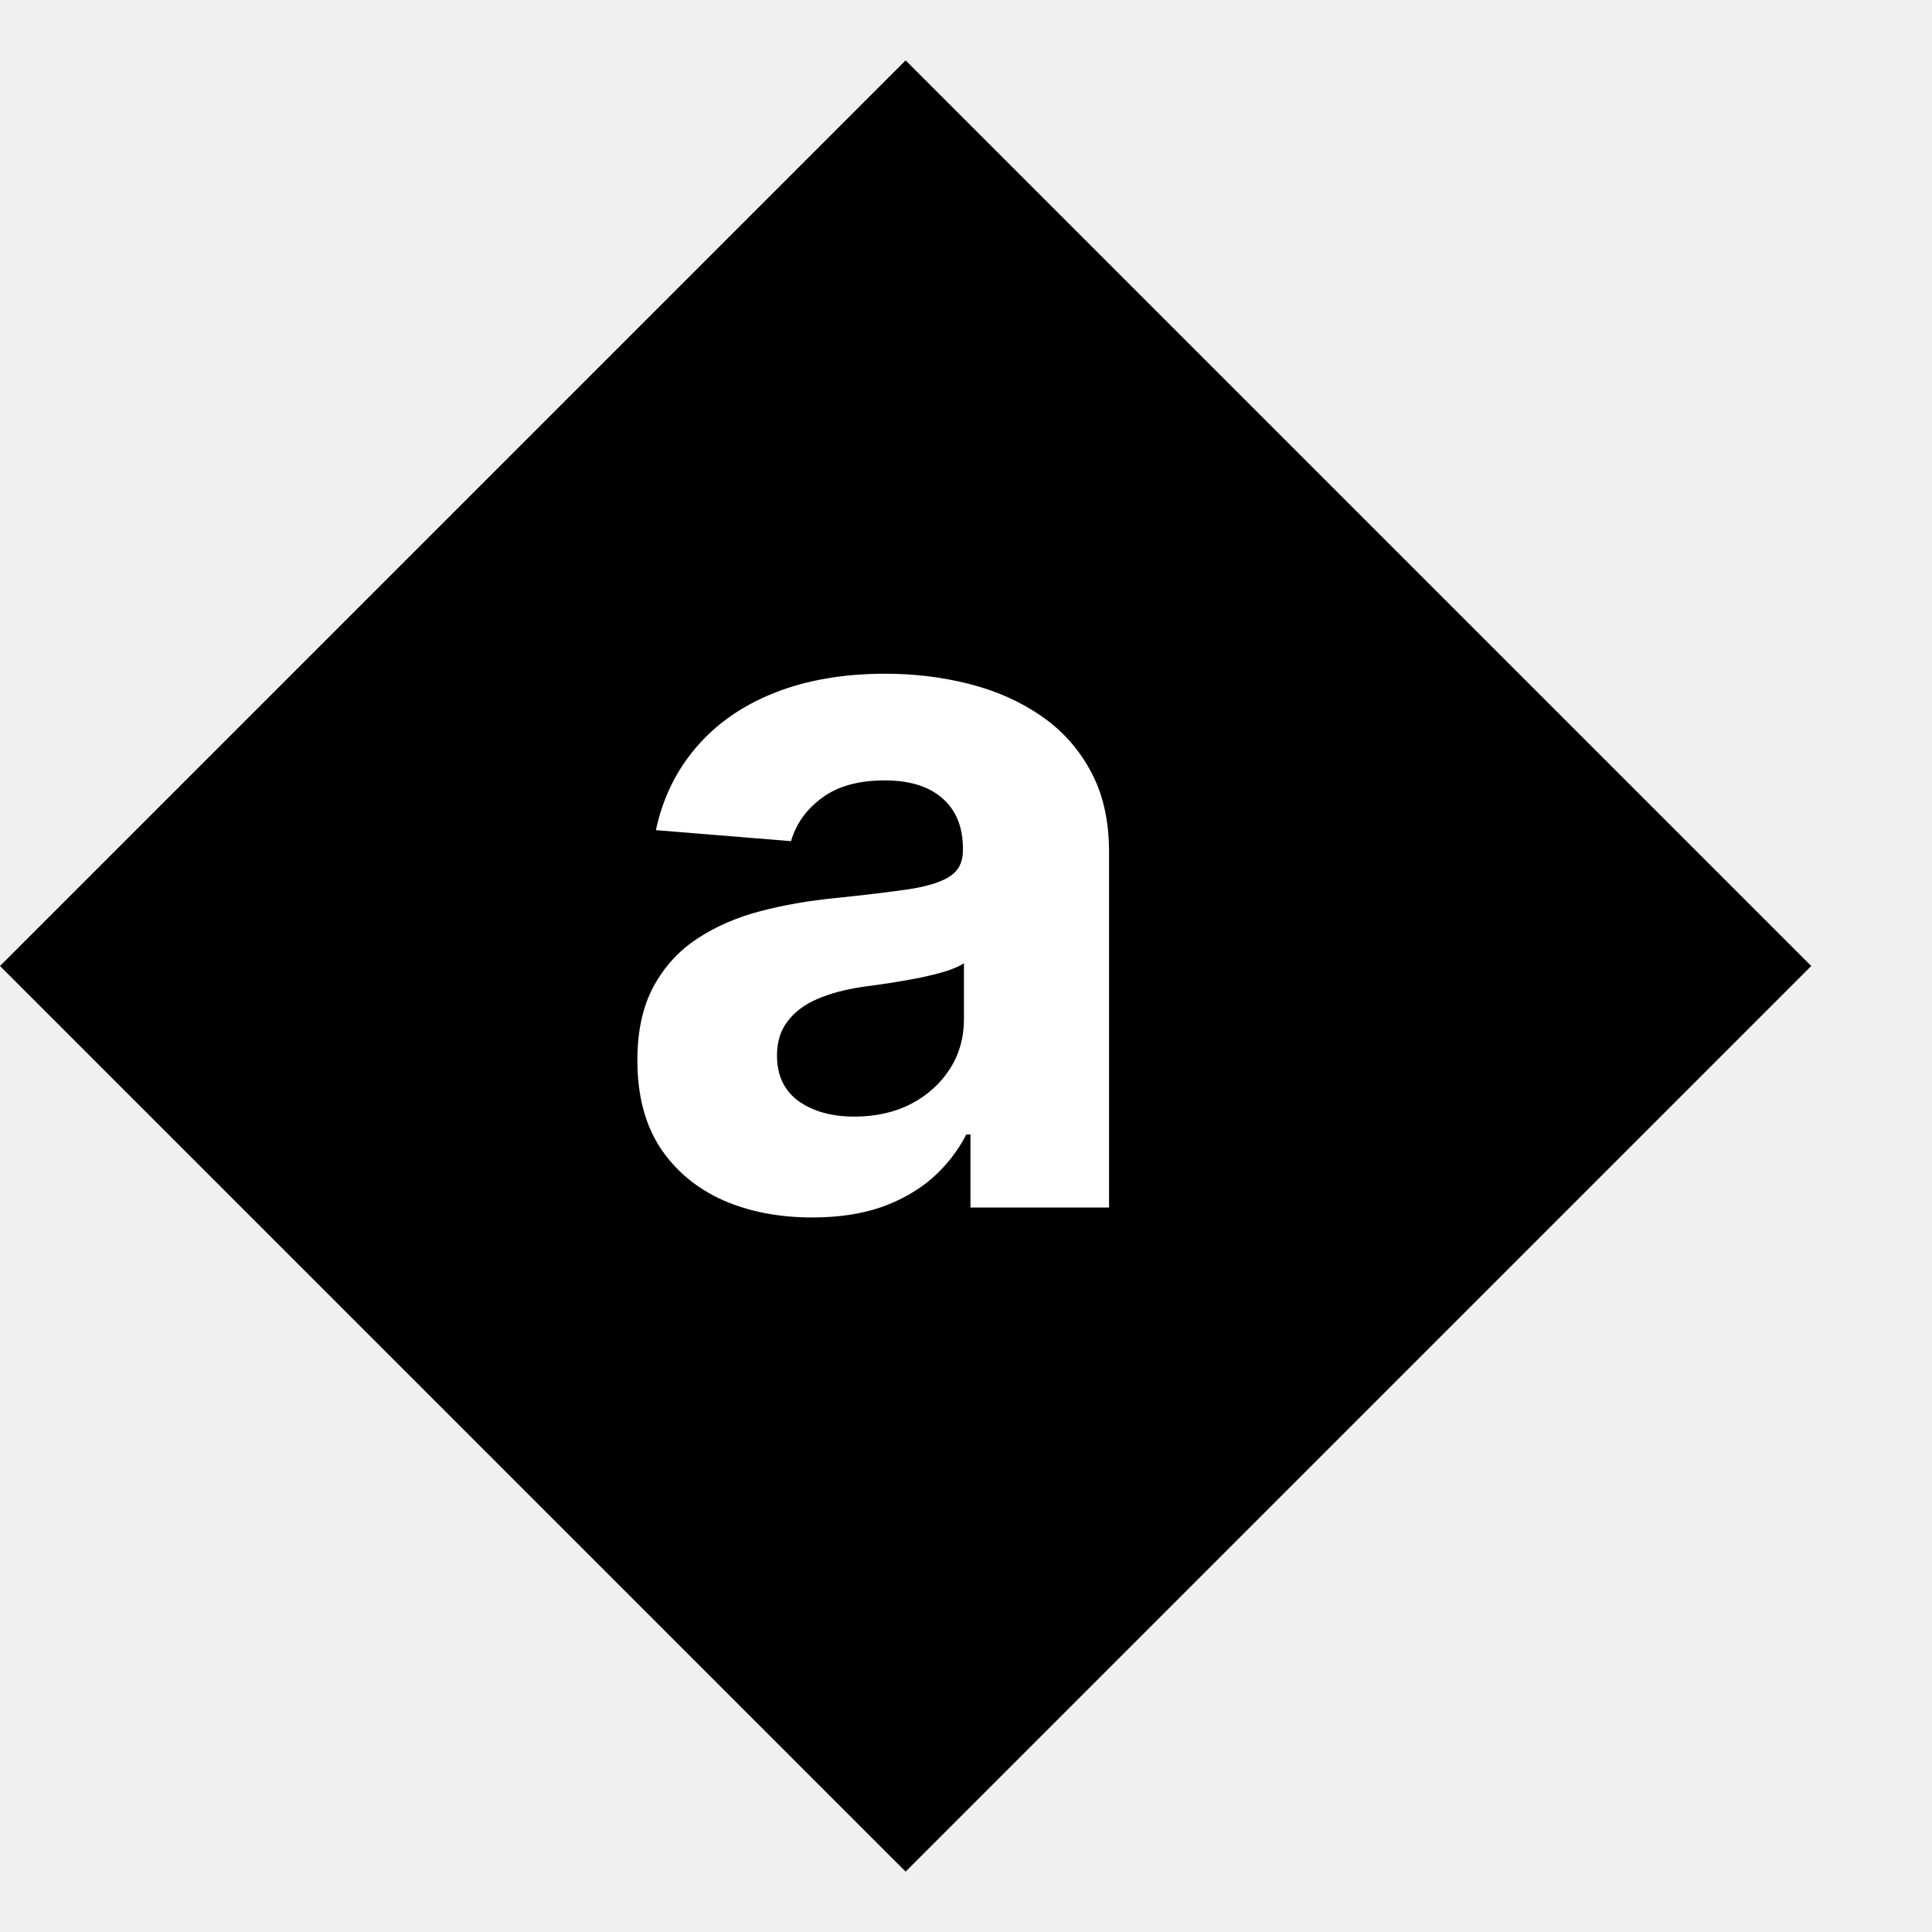
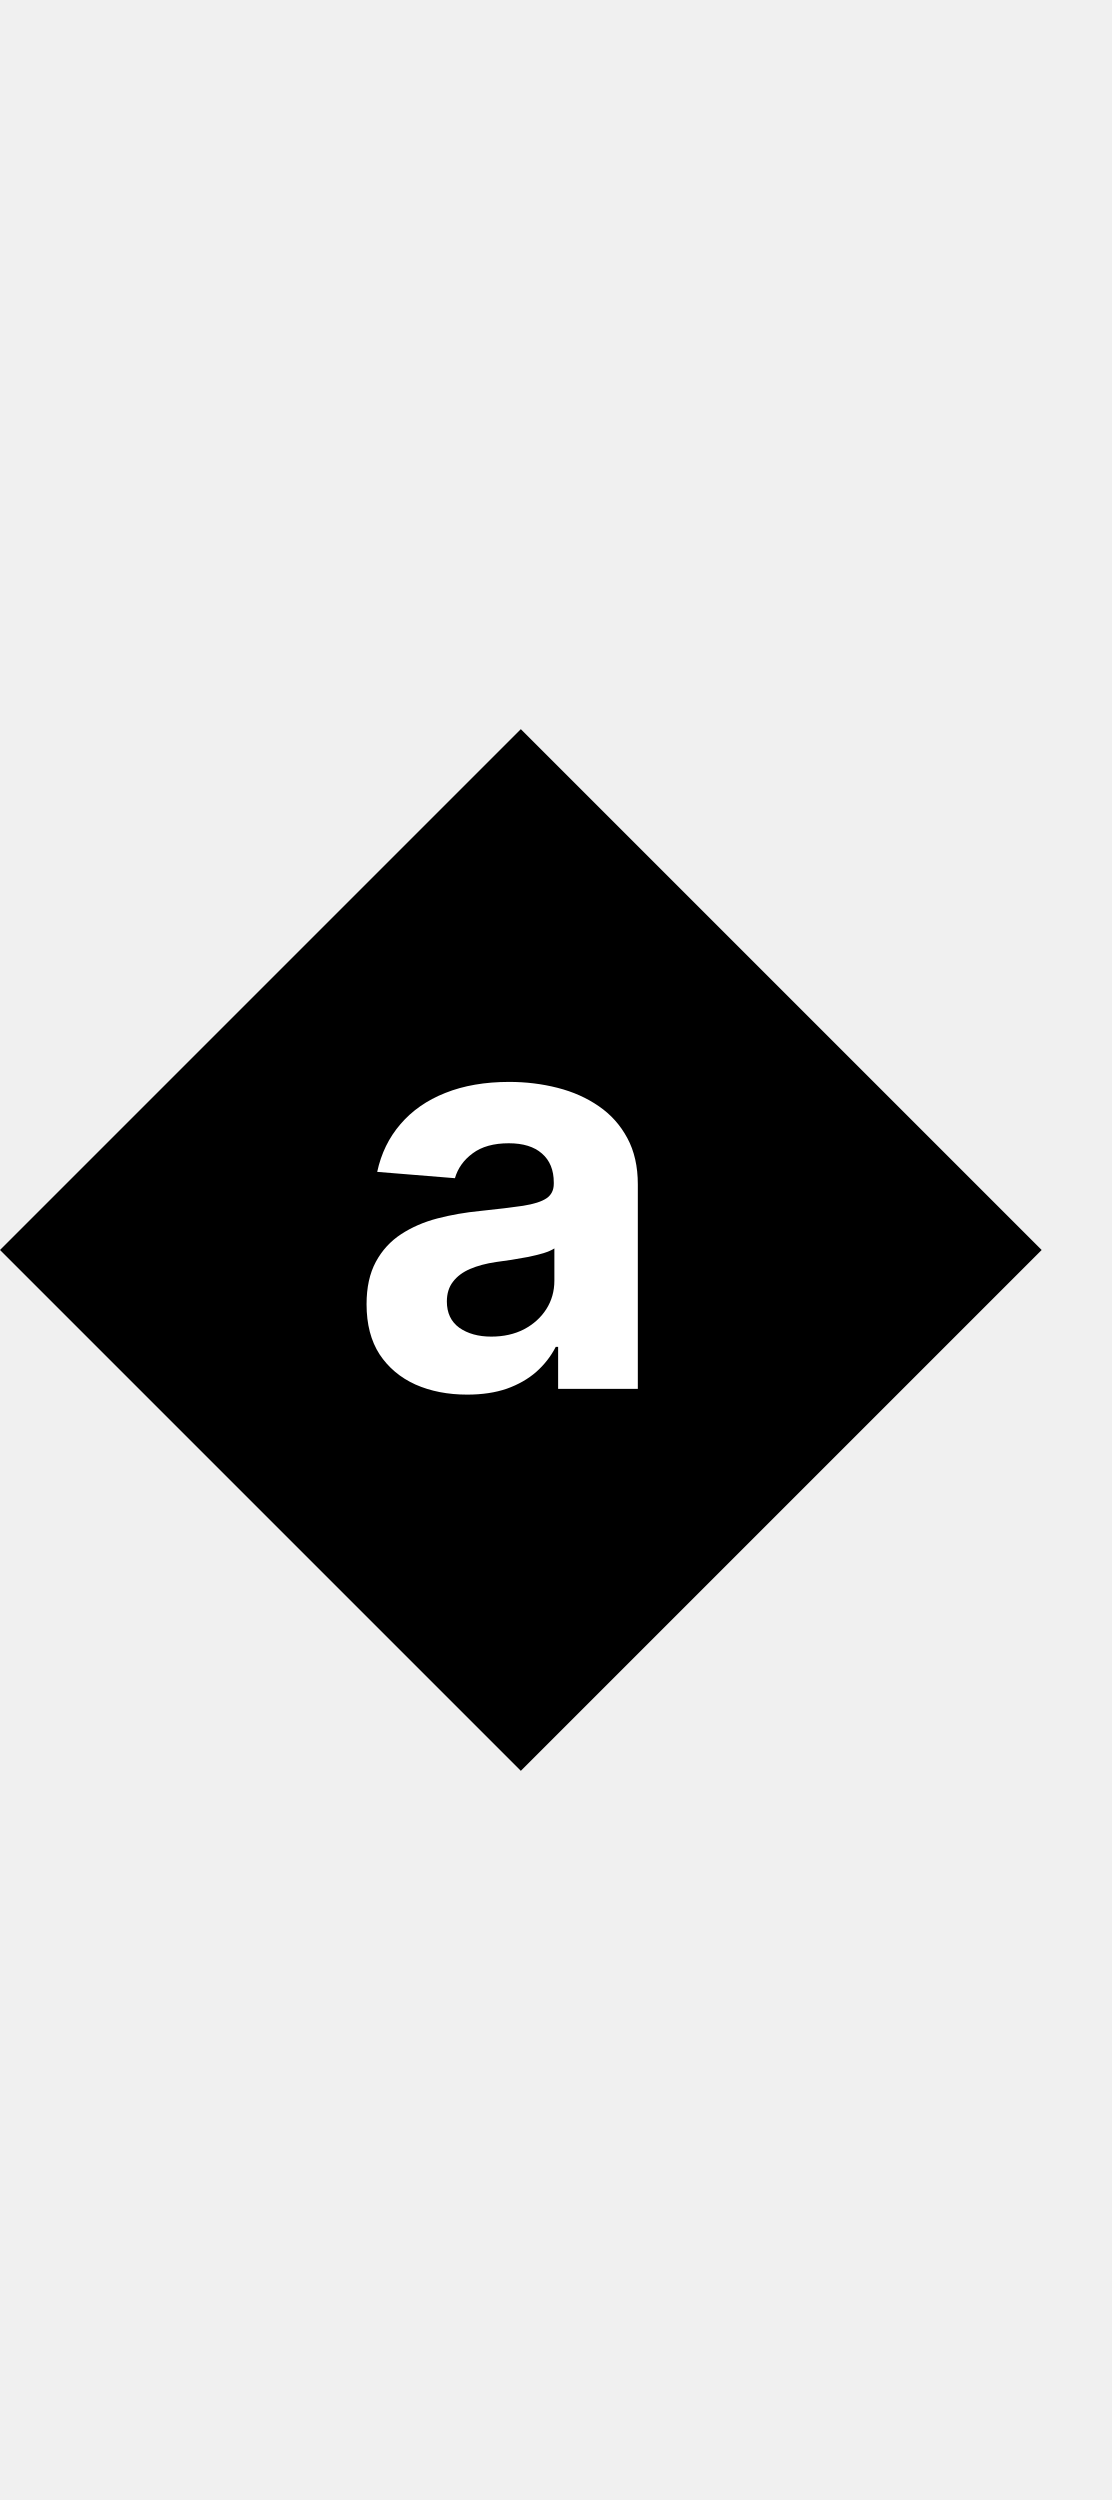
- <svg xmlns="http://www.w3.org/2000/svg" width="64" height="64" viewBox="0 0 64 64" fill="none">
+ <svg xmlns="http://www.w3.org/2000/svg" width="24" height="54" viewBox="0 0 64 64" fill="none">
  <rect x="30" y="2" width="42.426" height="42.426" transform="rotate(45 30 2)" fill="black" />
  <path d="M26.909 40.33C25.796 40.33 24.803 40.136 23.932 39.75C23.061 39.356 22.371 38.776 21.864 38.011C21.364 37.239 21.114 36.276 21.114 35.125C21.114 34.155 21.292 33.341 21.648 32.682C22.004 32.023 22.489 31.492 23.102 31.091C23.716 30.689 24.413 30.386 25.193 30.182C25.981 29.977 26.807 29.833 27.671 29.75C28.686 29.644 29.504 29.546 30.125 29.454C30.746 29.356 31.197 29.212 31.477 29.023C31.758 28.833 31.898 28.553 31.898 28.182V28.114C31.898 27.394 31.671 26.837 31.216 26.443C30.769 26.049 30.133 25.852 29.307 25.852C28.436 25.852 27.742 26.046 27.227 26.432C26.712 26.811 26.371 27.288 26.204 27.864L21.727 27.5C21.954 26.439 22.401 25.523 23.068 24.75C23.735 23.97 24.595 23.371 25.648 22.954C26.708 22.53 27.936 22.318 29.329 22.318C30.299 22.318 31.227 22.432 32.114 22.659C33.008 22.886 33.799 23.239 34.489 23.716C35.186 24.193 35.735 24.807 36.136 25.557C36.538 26.299 36.739 27.189 36.739 28.227V40H32.148V37.58H32.011C31.731 38.125 31.356 38.606 30.886 39.023C30.417 39.432 29.852 39.754 29.193 39.989C28.534 40.216 27.773 40.33 26.909 40.33ZM28.296 36.989C29.008 36.989 29.636 36.849 30.182 36.568C30.727 36.28 31.155 35.894 31.466 35.409C31.776 34.924 31.932 34.375 31.932 33.761V31.909C31.78 32.008 31.572 32.099 31.307 32.182C31.049 32.258 30.758 32.33 30.432 32.398C30.106 32.458 29.78 32.515 29.454 32.568C29.129 32.614 28.833 32.655 28.568 32.693C28 32.776 27.504 32.909 27.079 33.091C26.655 33.273 26.326 33.519 26.091 33.83C25.856 34.133 25.739 34.511 25.739 34.966C25.739 35.625 25.977 36.129 26.454 36.477C26.939 36.818 27.553 36.989 28.296 36.989Z" fill="white" />
</svg>
